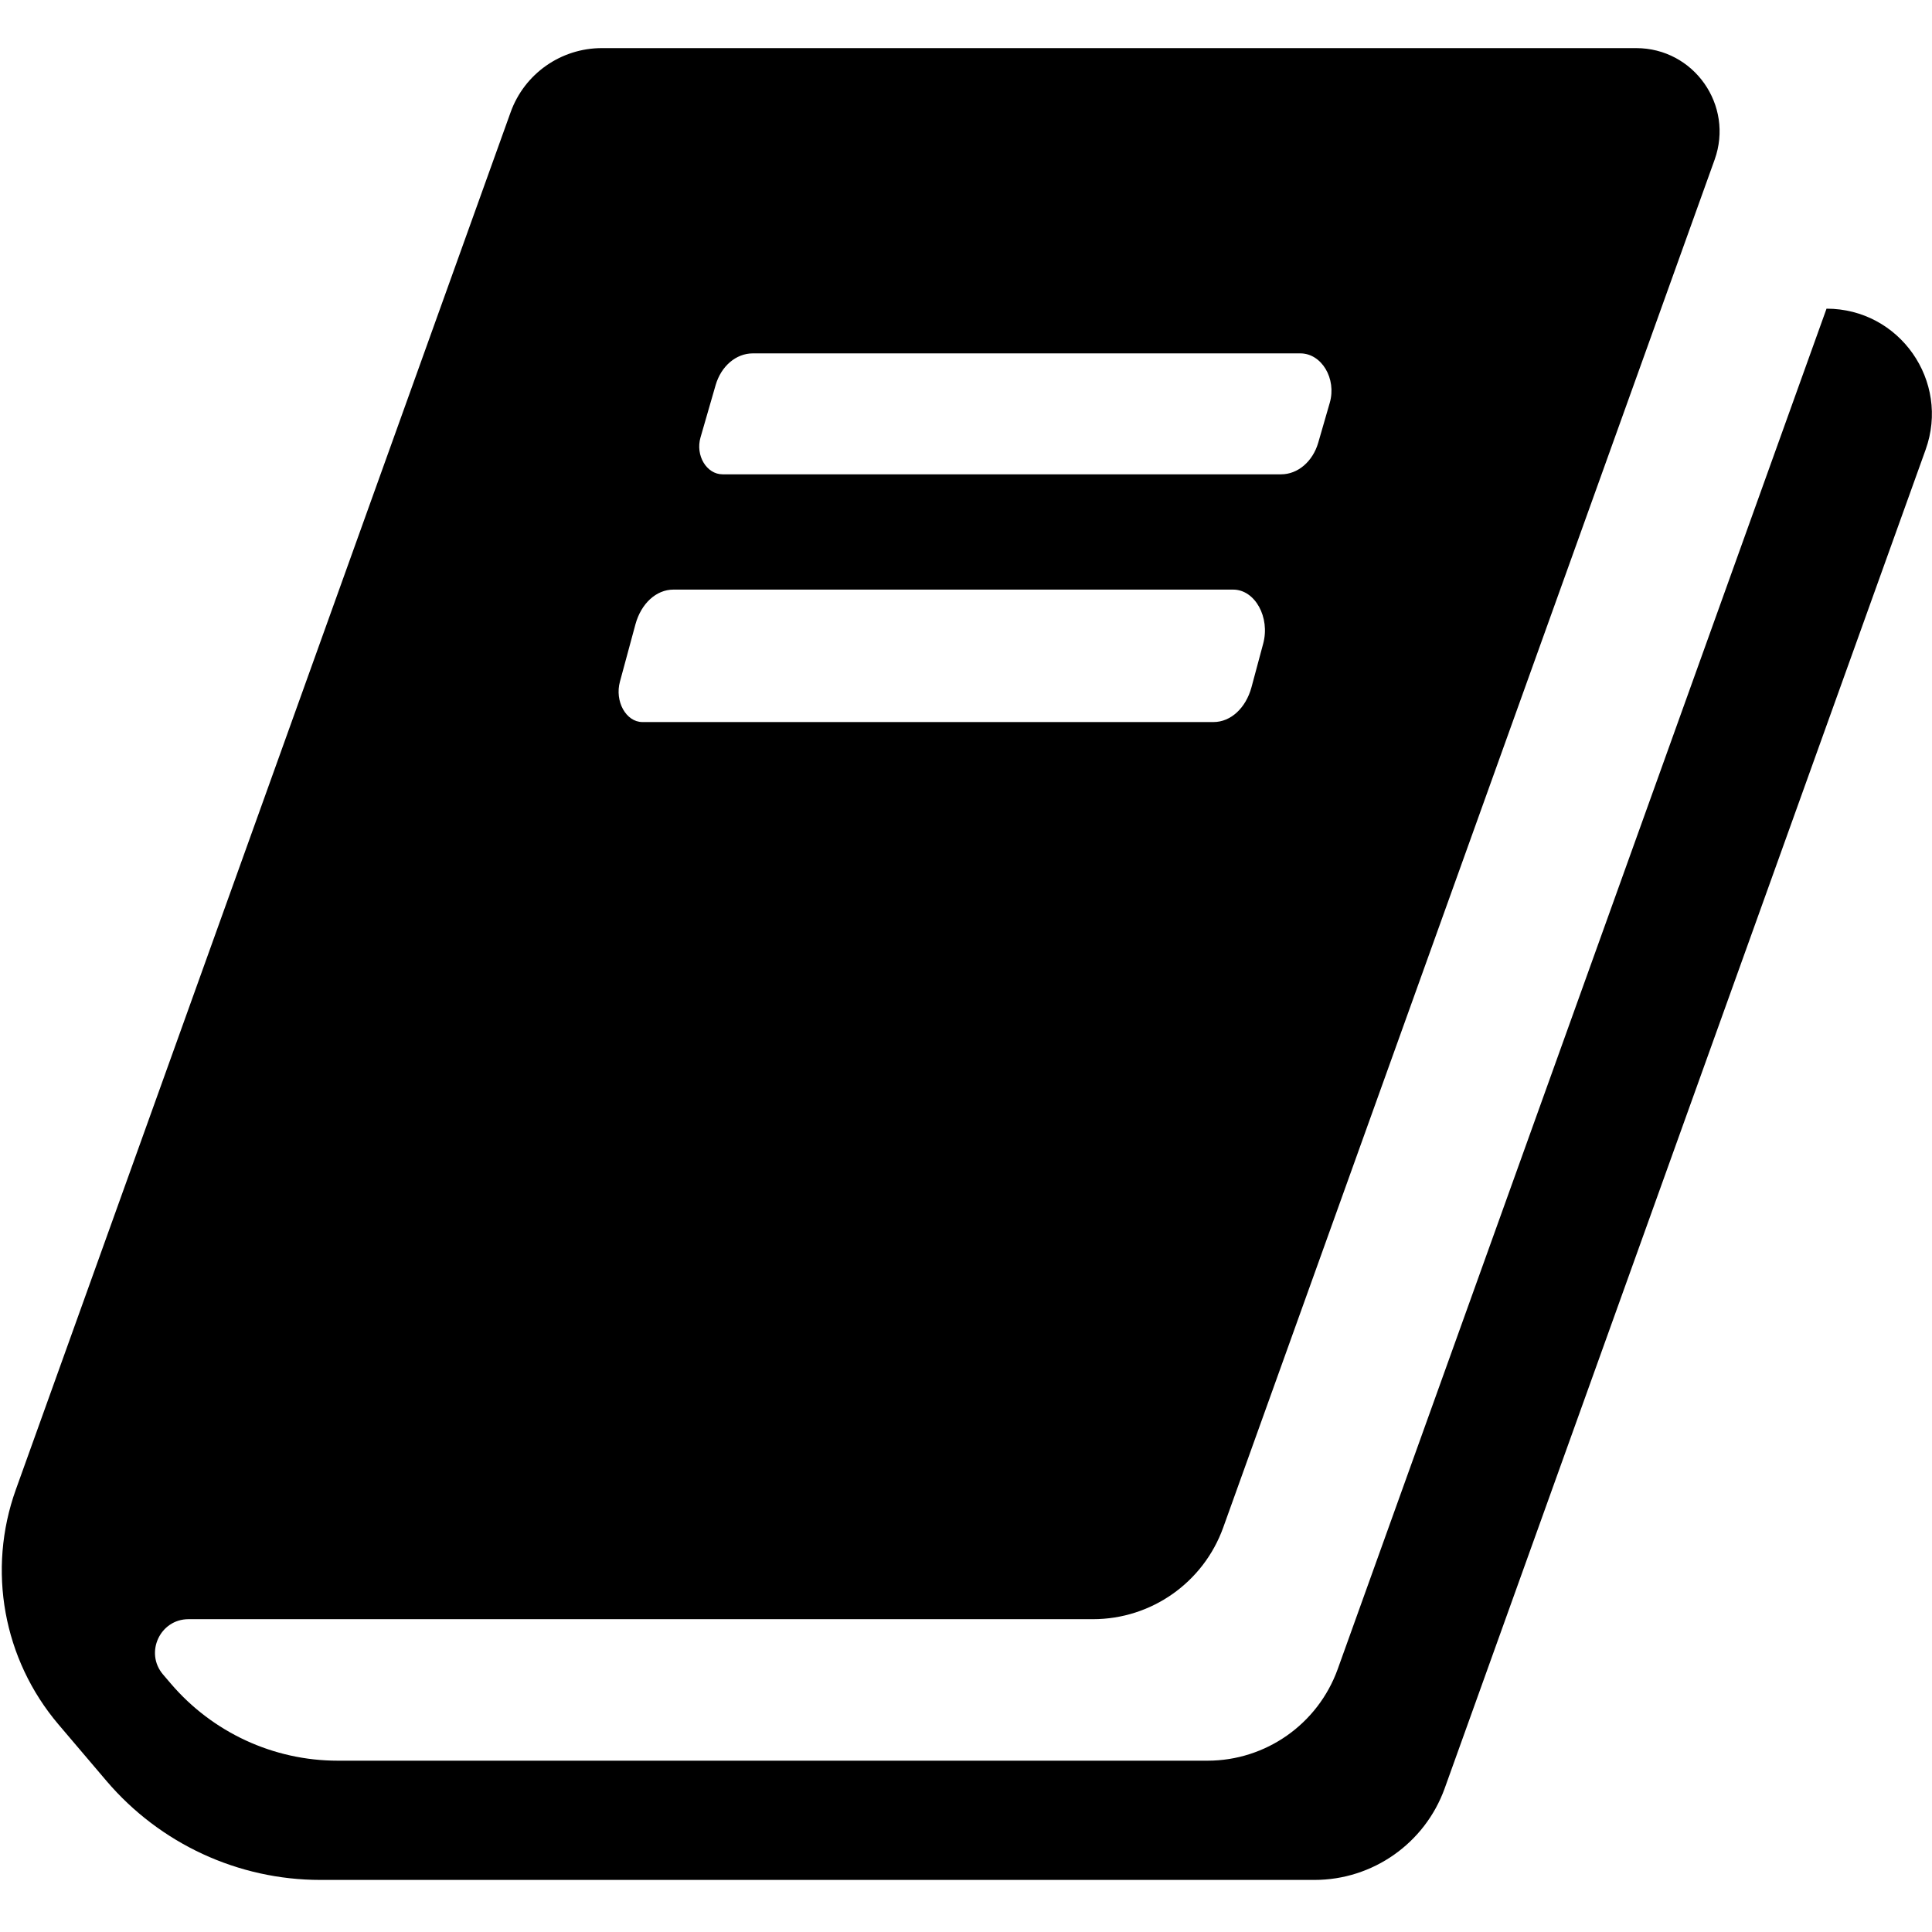
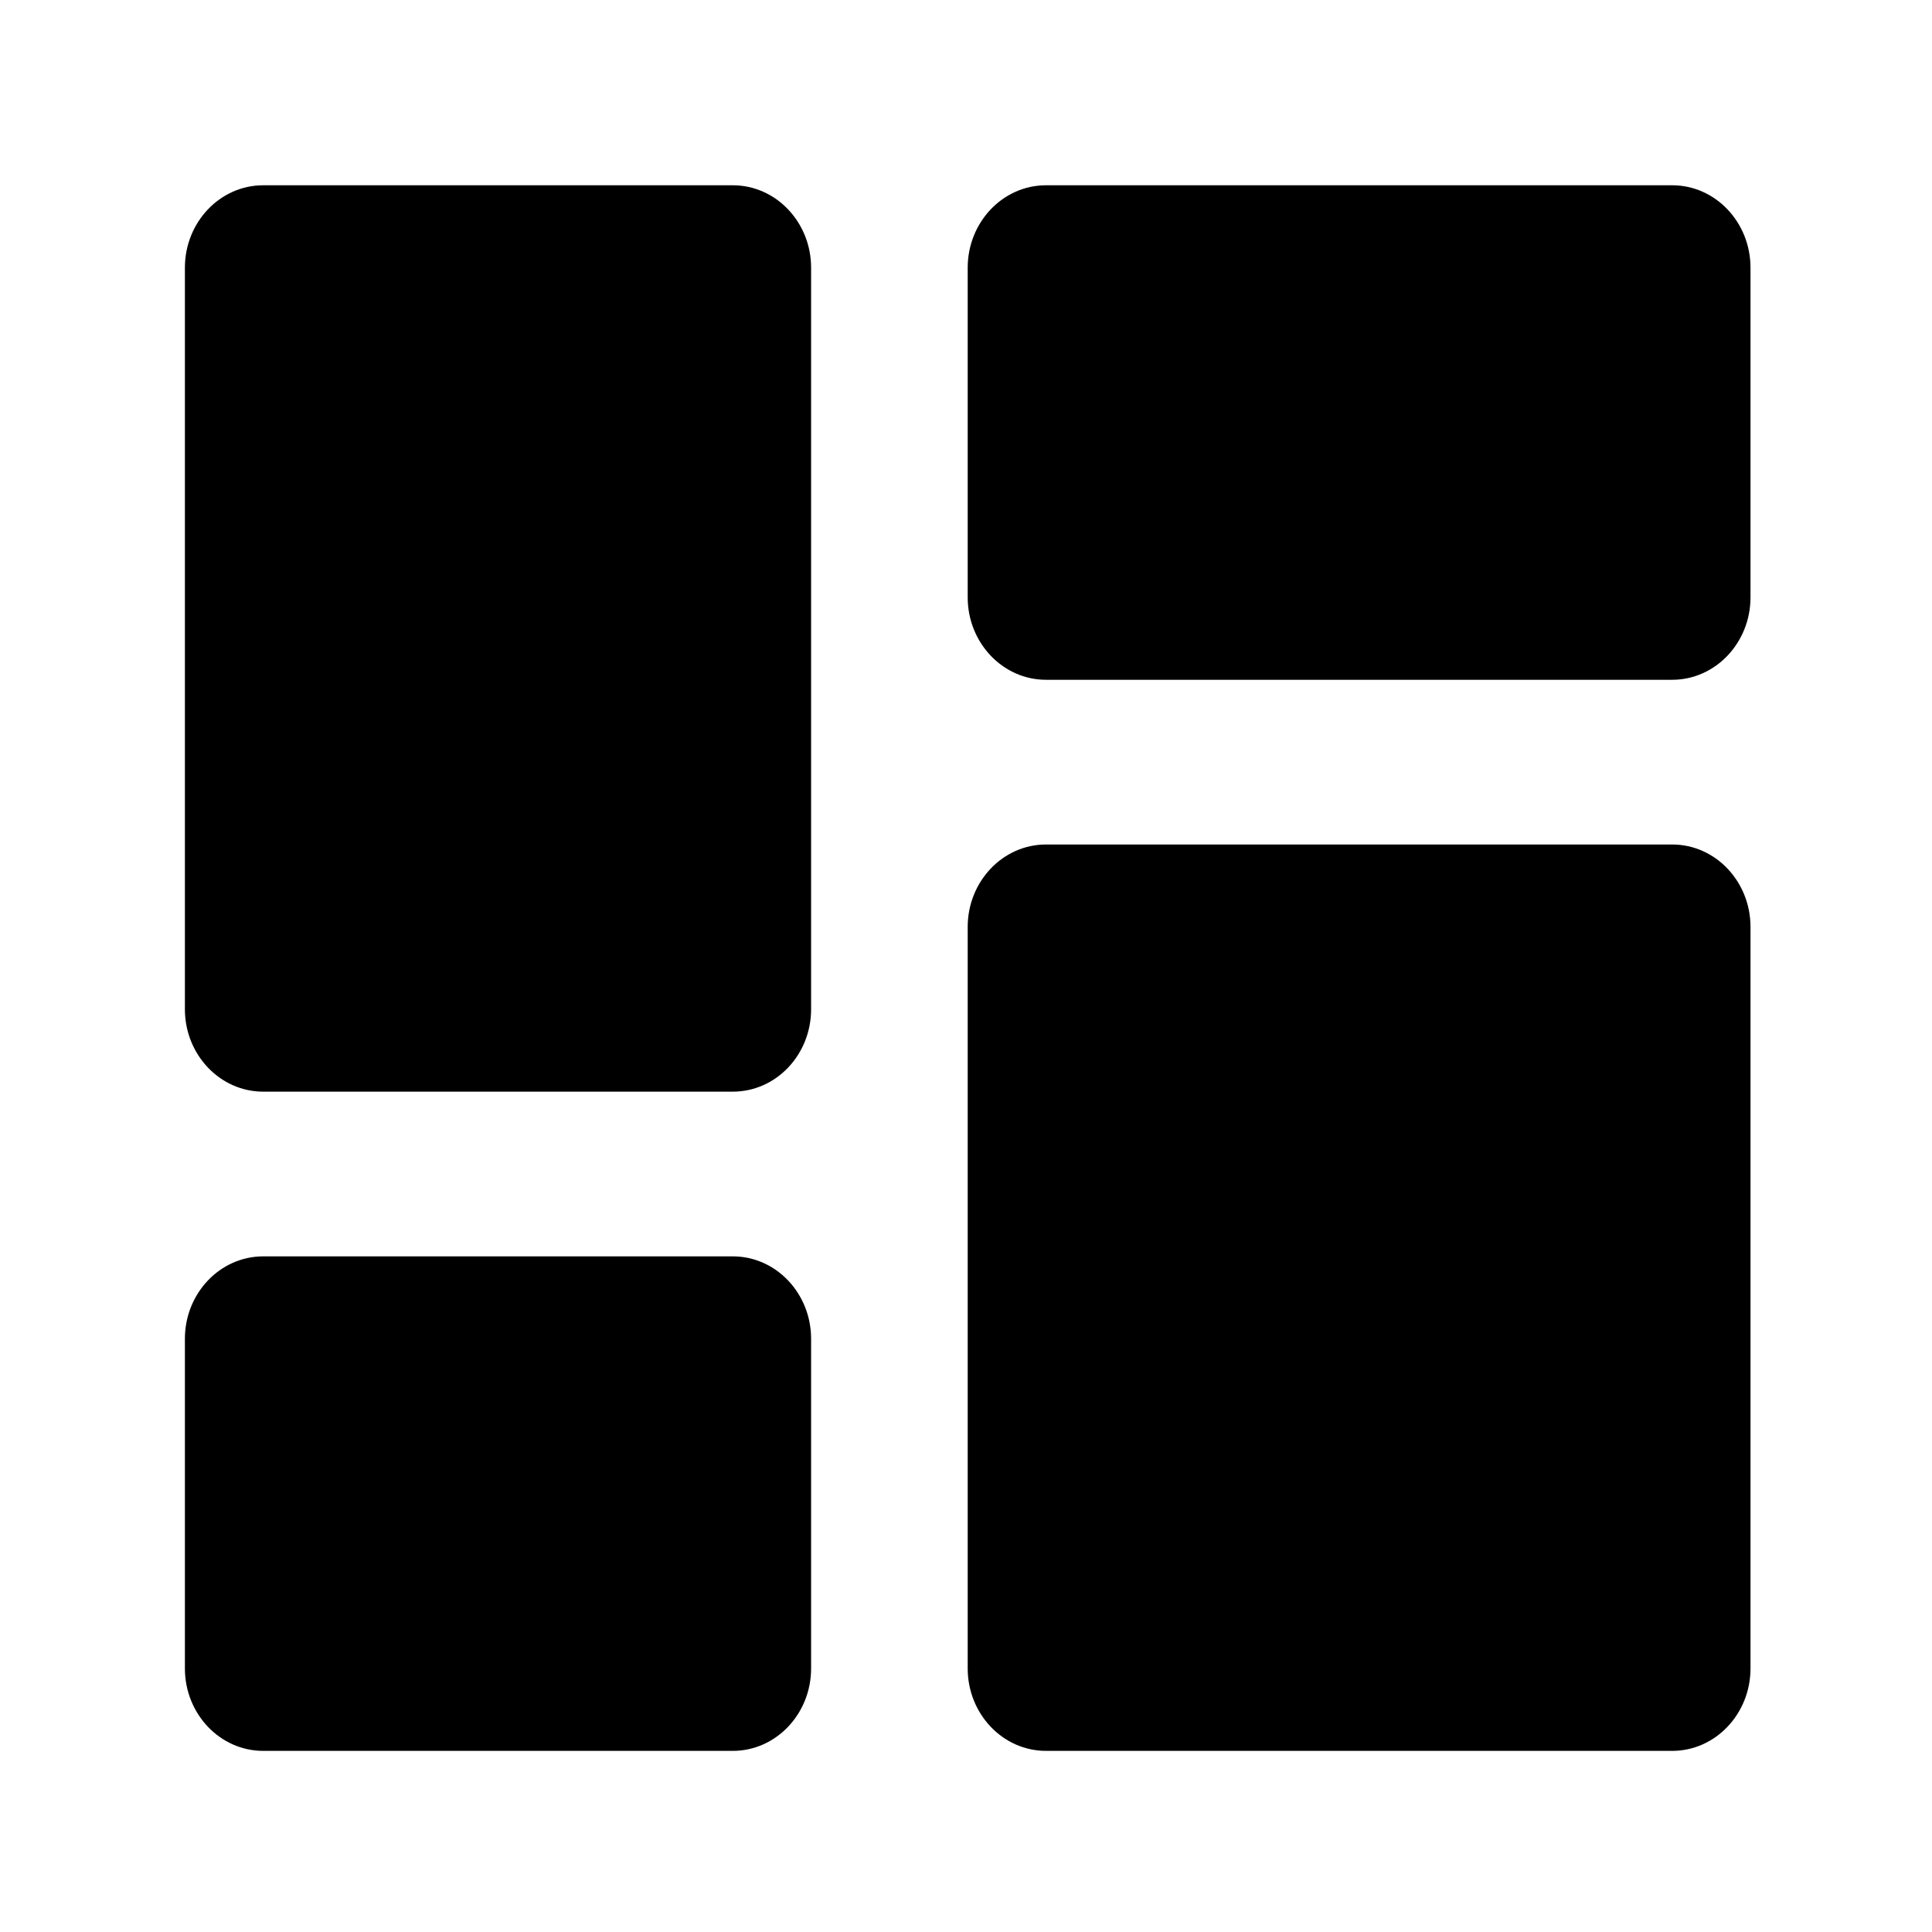
- <svg xmlns="http://www.w3.org/2000/svg" t="1715258866596" class="icon" viewBox="0 0 1024 1024" version="1.1" p-id="6532" width="200" height="200">
-   <path d="M968.1 163.6L709 884.7c-10.5 29.1-38.1 48.5-69 48.5H179c-34.1 0-66.4-15-88.5-40.9l-4.1-4.8c-9.8-11.5-1.6-29.3 13.5-29.3h479.4c30.9 0 58.5-19.4 69-48.5L908.8 84.6c10.3-28.8-11-59.1-41.6-59.1H319c-21.7 0-41.1 13.6-48.4 34.1L8.4 789.5C-6.9 832.1 1.7 879.5 31 914l25.5 30c28.3 33.2 69.7 52.4 113.3 52.4h526.9c30.9 0 58.5-19.4 69-48.5l254.9-709.5c13.1-36.4-13.8-74.8-52.5-74.8z m-596.8 68.2l8-27.7c2.9-10 10.8-16.8 19.7-16.8h290.2c11.3 0 19.3 13.4 15.6 26.2l-6.1 21.1c-2.9 10-10.8 16.8-19.7 16.8H383c-8.5 0-14.5-10-11.7-19.6z m-42.7 129.4l8.2-30.3c3-11 11-18.4 20.1-18.4h296.7c11.6 0 19.7 14.7 15.9 28.7l-6.2 23.1c-3 11-11 18.4-20.1 18.4H340.5c-8.7 0-14.8-11-11.9-21.5z" p-id="6533" />
+ <svg xmlns="http://www.w3.org/2000/svg" viewBox="0 0 1024 1024">
+   <path d="M388.4 578.6H139.5c-22.9 0-41.5-19.6-41.5-43.7v-393c0-24.1 18.6-43.7 41.5-43.7h248.9c22.9 0 41.5 19.6 41.5 43.7v393c0 24.2-18.6 43.7-41.5 43.7zM388.4 928H139.5c-22.9 0-41.5-19.6-41.5-43.7V709.6c0-24.1 18.6-43.7 41.5-43.7h248.9c22.9 0 41.5 19.6 41.5 43.7v174.7c0 24.1-18.6 43.7-41.5 43.7zM886.3 360.3H554.4c-22.9 0-41.5-19.6-41.5-43.7V141.9c0-24.1 18.6-43.7 41.5-43.7h331.9c22.9 0 41.5 19.6 41.5 43.7v174.7c0 24.1-18.6 43.7-41.5 43.7zM886.3 928H554.4c-22.9 0-41.5-19.6-41.5-43.7v-393c0-24.1 18.6-43.7 41.5-43.7h331.9c22.9 0 41.5 19.6 41.5 43.7v393c0 24.1-18.6 43.7-41.5 43.7z" />
</svg>
